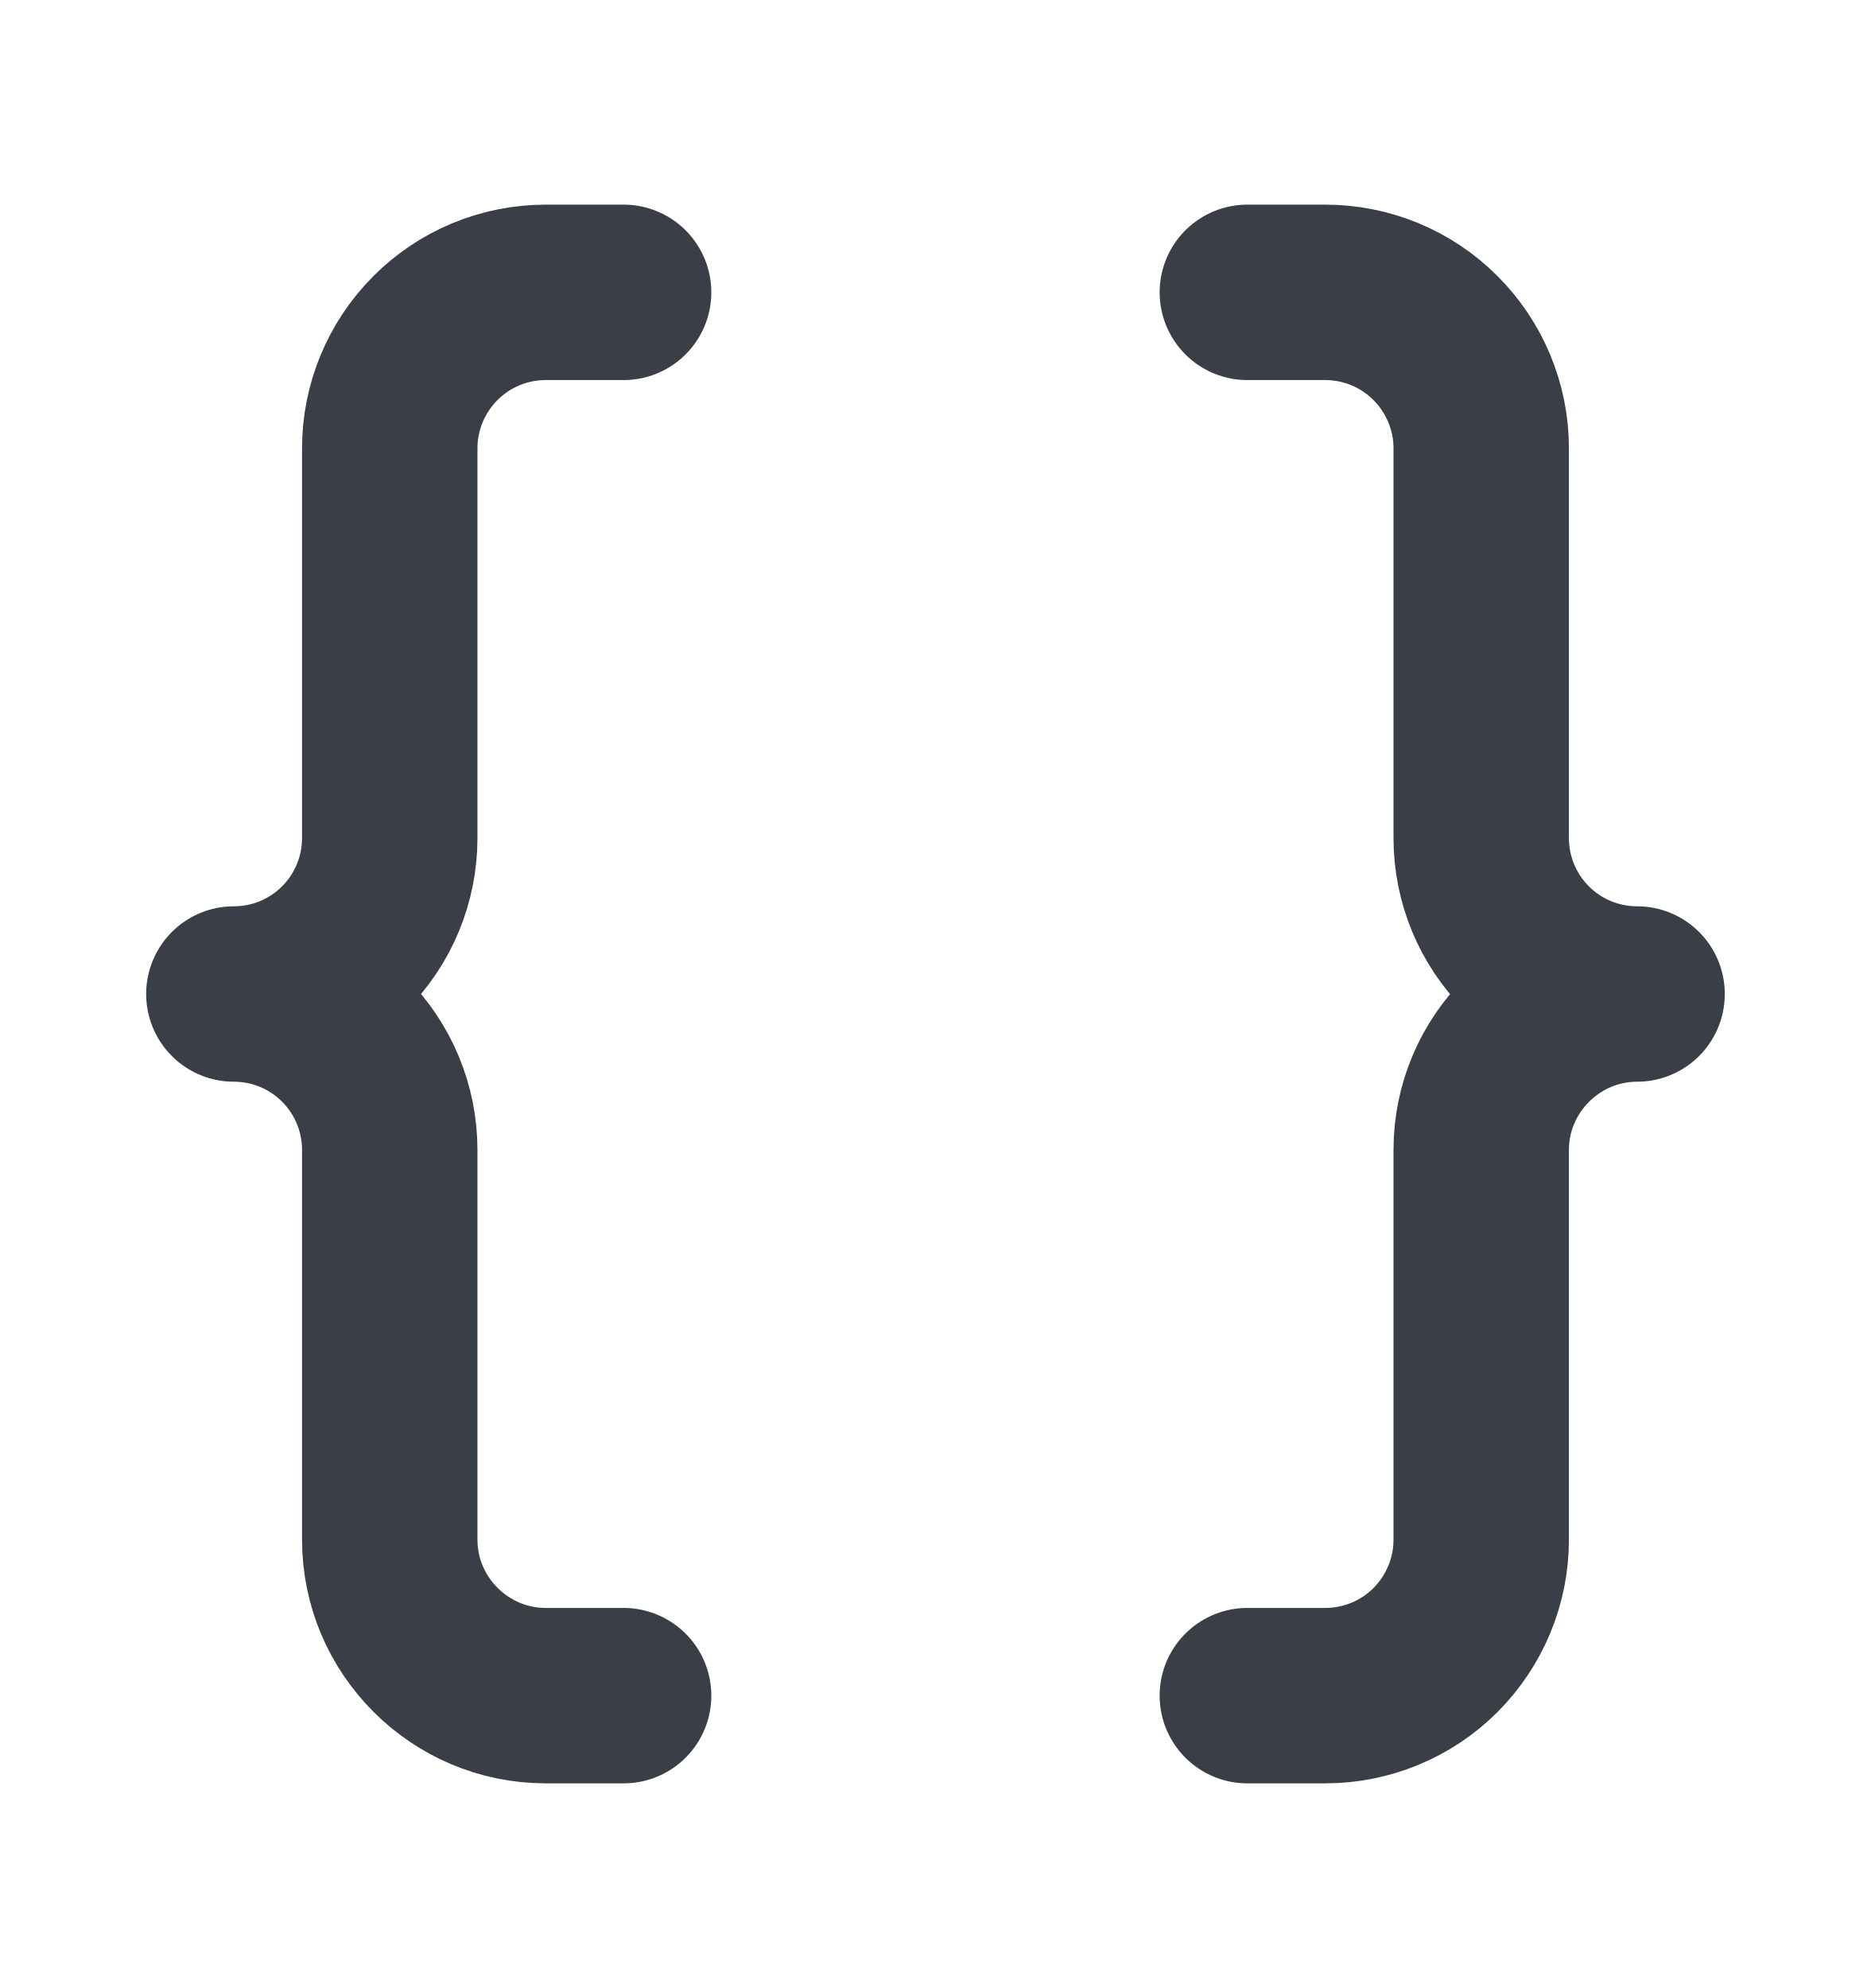
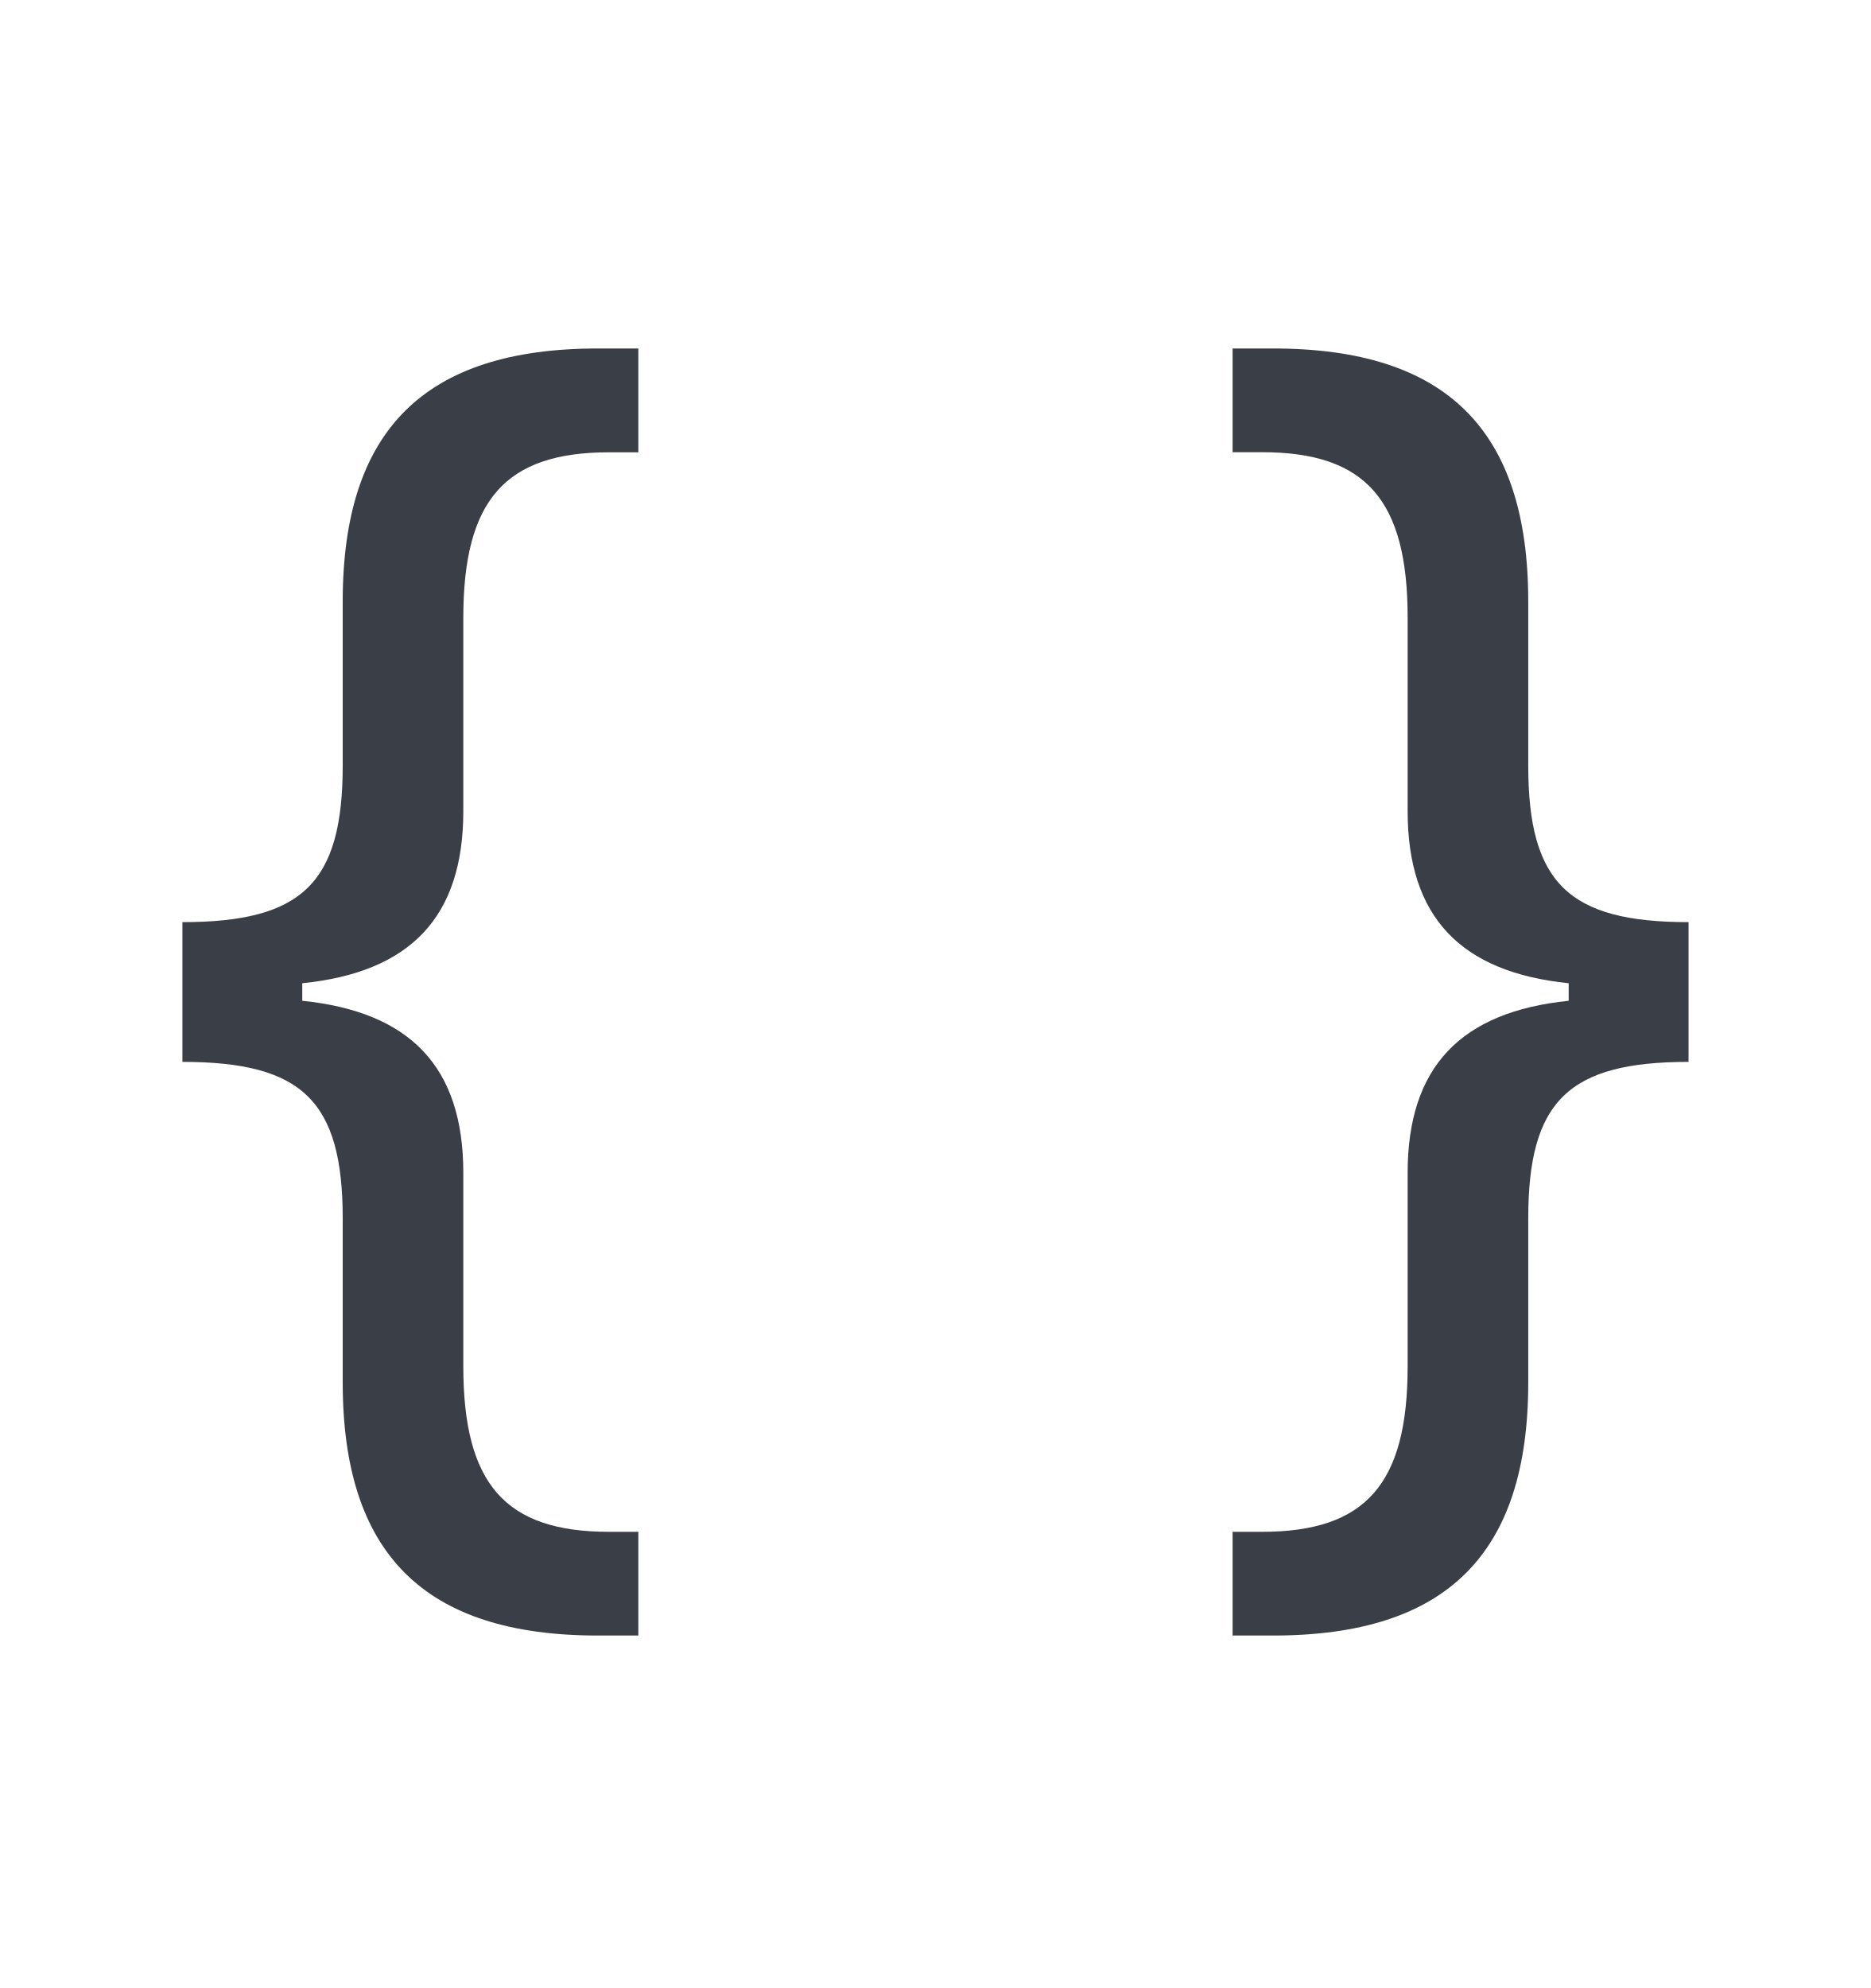
<svg xmlns="http://www.w3.org/2000/svg" width="16" height="17" viewBox="0 0 16 17" fill="none">
-   <path d="M5.333 2.5H4.667C4.313 2.5 3.974 2.64 3.724 2.891C3.474 3.141 3.333 3.48 3.333 3.833V7.167C3.333 7.52 3.193 7.859 2.943 8.109C2.693 8.36 2.354 8.5 2 8.5C2.354 8.5 2.693 8.64 2.943 8.891C3.193 9.141 3.333 9.48 3.333 9.833V13.167C3.333 13.9 3.933 14.5 4.667 14.5H5.333M10.667 14.5H11.333C11.687 14.5 12.026 14.36 12.276 14.11C12.526 13.859 12.667 13.52 12.667 13.167V9.833C12.667 9.1 13.267 8.5 14 8.5C13.646 8.5 13.307 8.36 13.057 8.109C12.807 7.859 12.667 7.52 12.667 7.167V3.833C12.667 3.48 12.526 3.141 12.276 2.891C12.026 2.64 11.687 2.5 11.333 2.5H10.667" stroke="#3A3E46" stroke-width="1.5" stroke-linecap="round" stroke-linejoin="round" />
+   <g fill="#3a3e46" transform="translate(0.64 1.14) scale(0.92)">
+     <path d="M2.114 8.063V7.9c1.005-.102 1.497-.615 1.497-1.6V4.503c0-1.094.39-1.538 1.354-1.538h.273V2h-.376C3.25 2 2.49 2.759 2.49 4.352v1.524c0 1.094-.376 1.456-1.49 1.456v1.299c1.114 0 1.49.362 1.49 1.456v1.524c0 1.593.759 2.352 2.372 2.352h.376v-.964h-.273c-.964 0-1.354-.444-1.354-1.538V9.663c0-.984-.492-1.497-1.497-1.6M13.886 7.9v.163c-1.005.103-1.497.616-1.497 1.6v1.798c0 1.094-.39 1.538-1.354 1.538h-.273v.964h.376c1.613 0 2.372-.759 2.372-2.352v-1.524c0-1.094.376-1.456 1.49-1.456V7.332c-1.114 0-1.49-.362-1.49-1.456V4.352C13.51 2.759 12.75 2 11.138 2h-.376v.964h.273c.964 0 1.354.444 1.354 1.538V6.3c0 .984.492 1.497 1.497 1.6" />
+   </g>
</svg>
